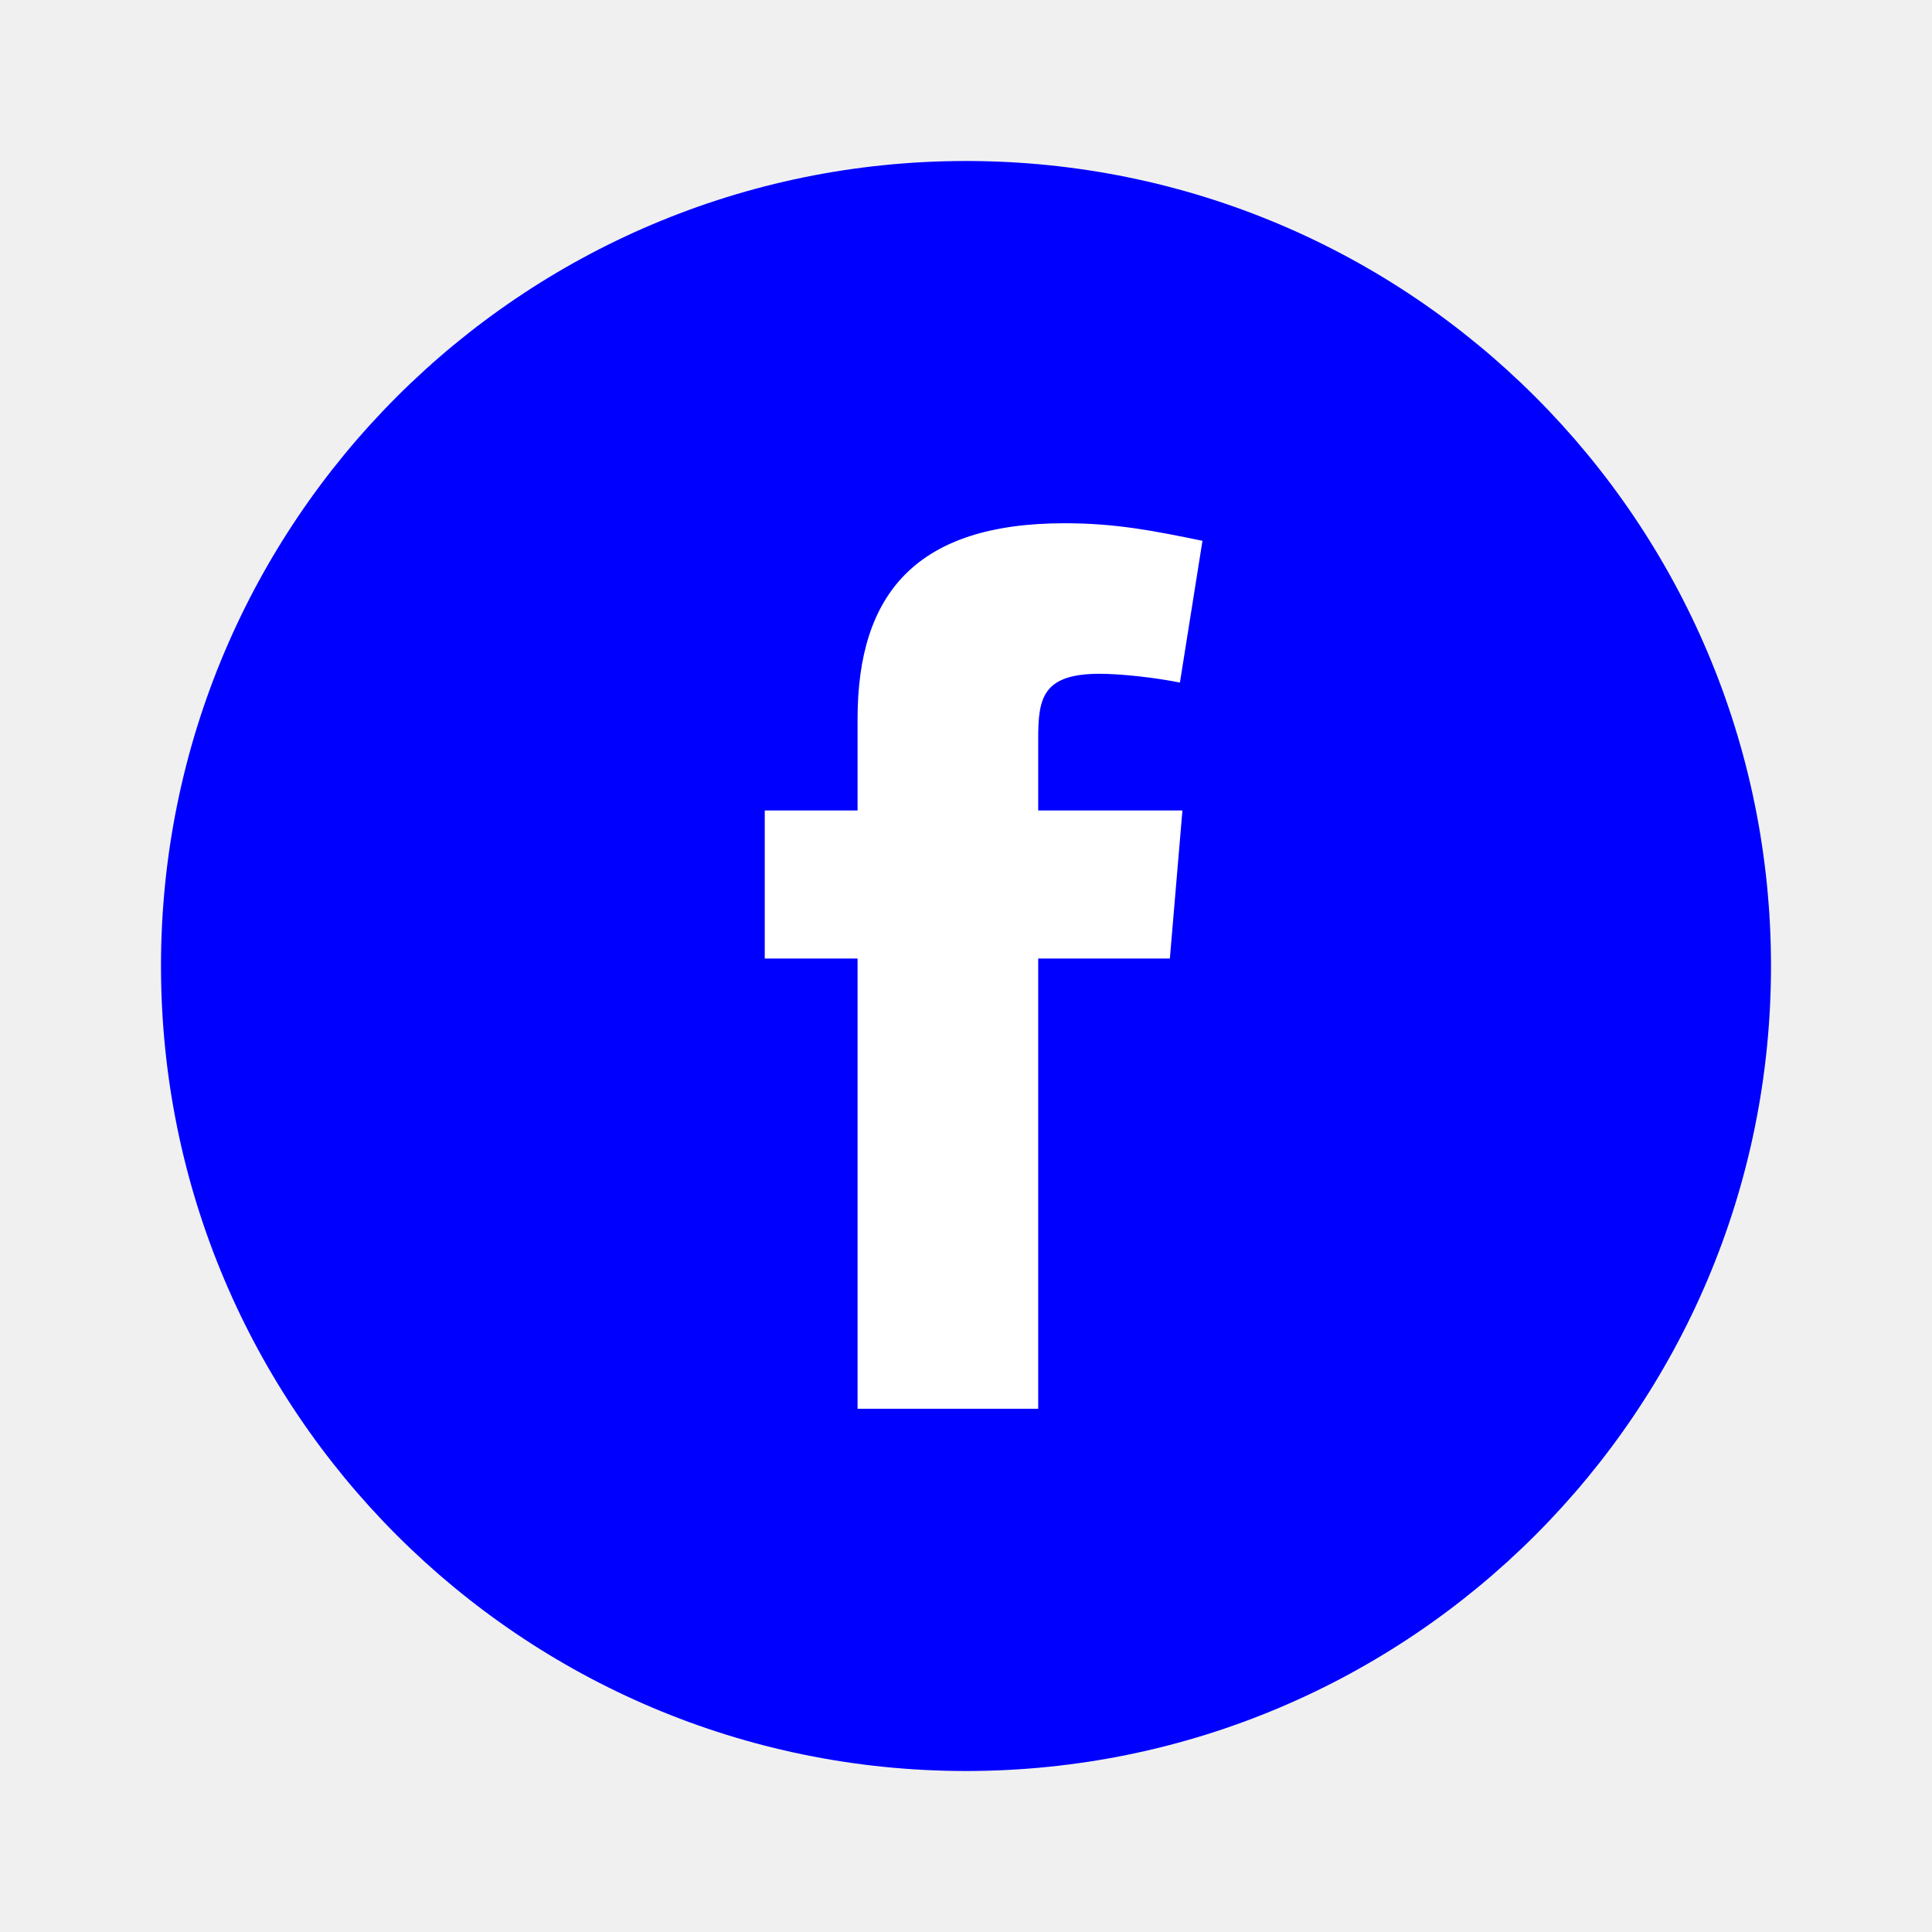
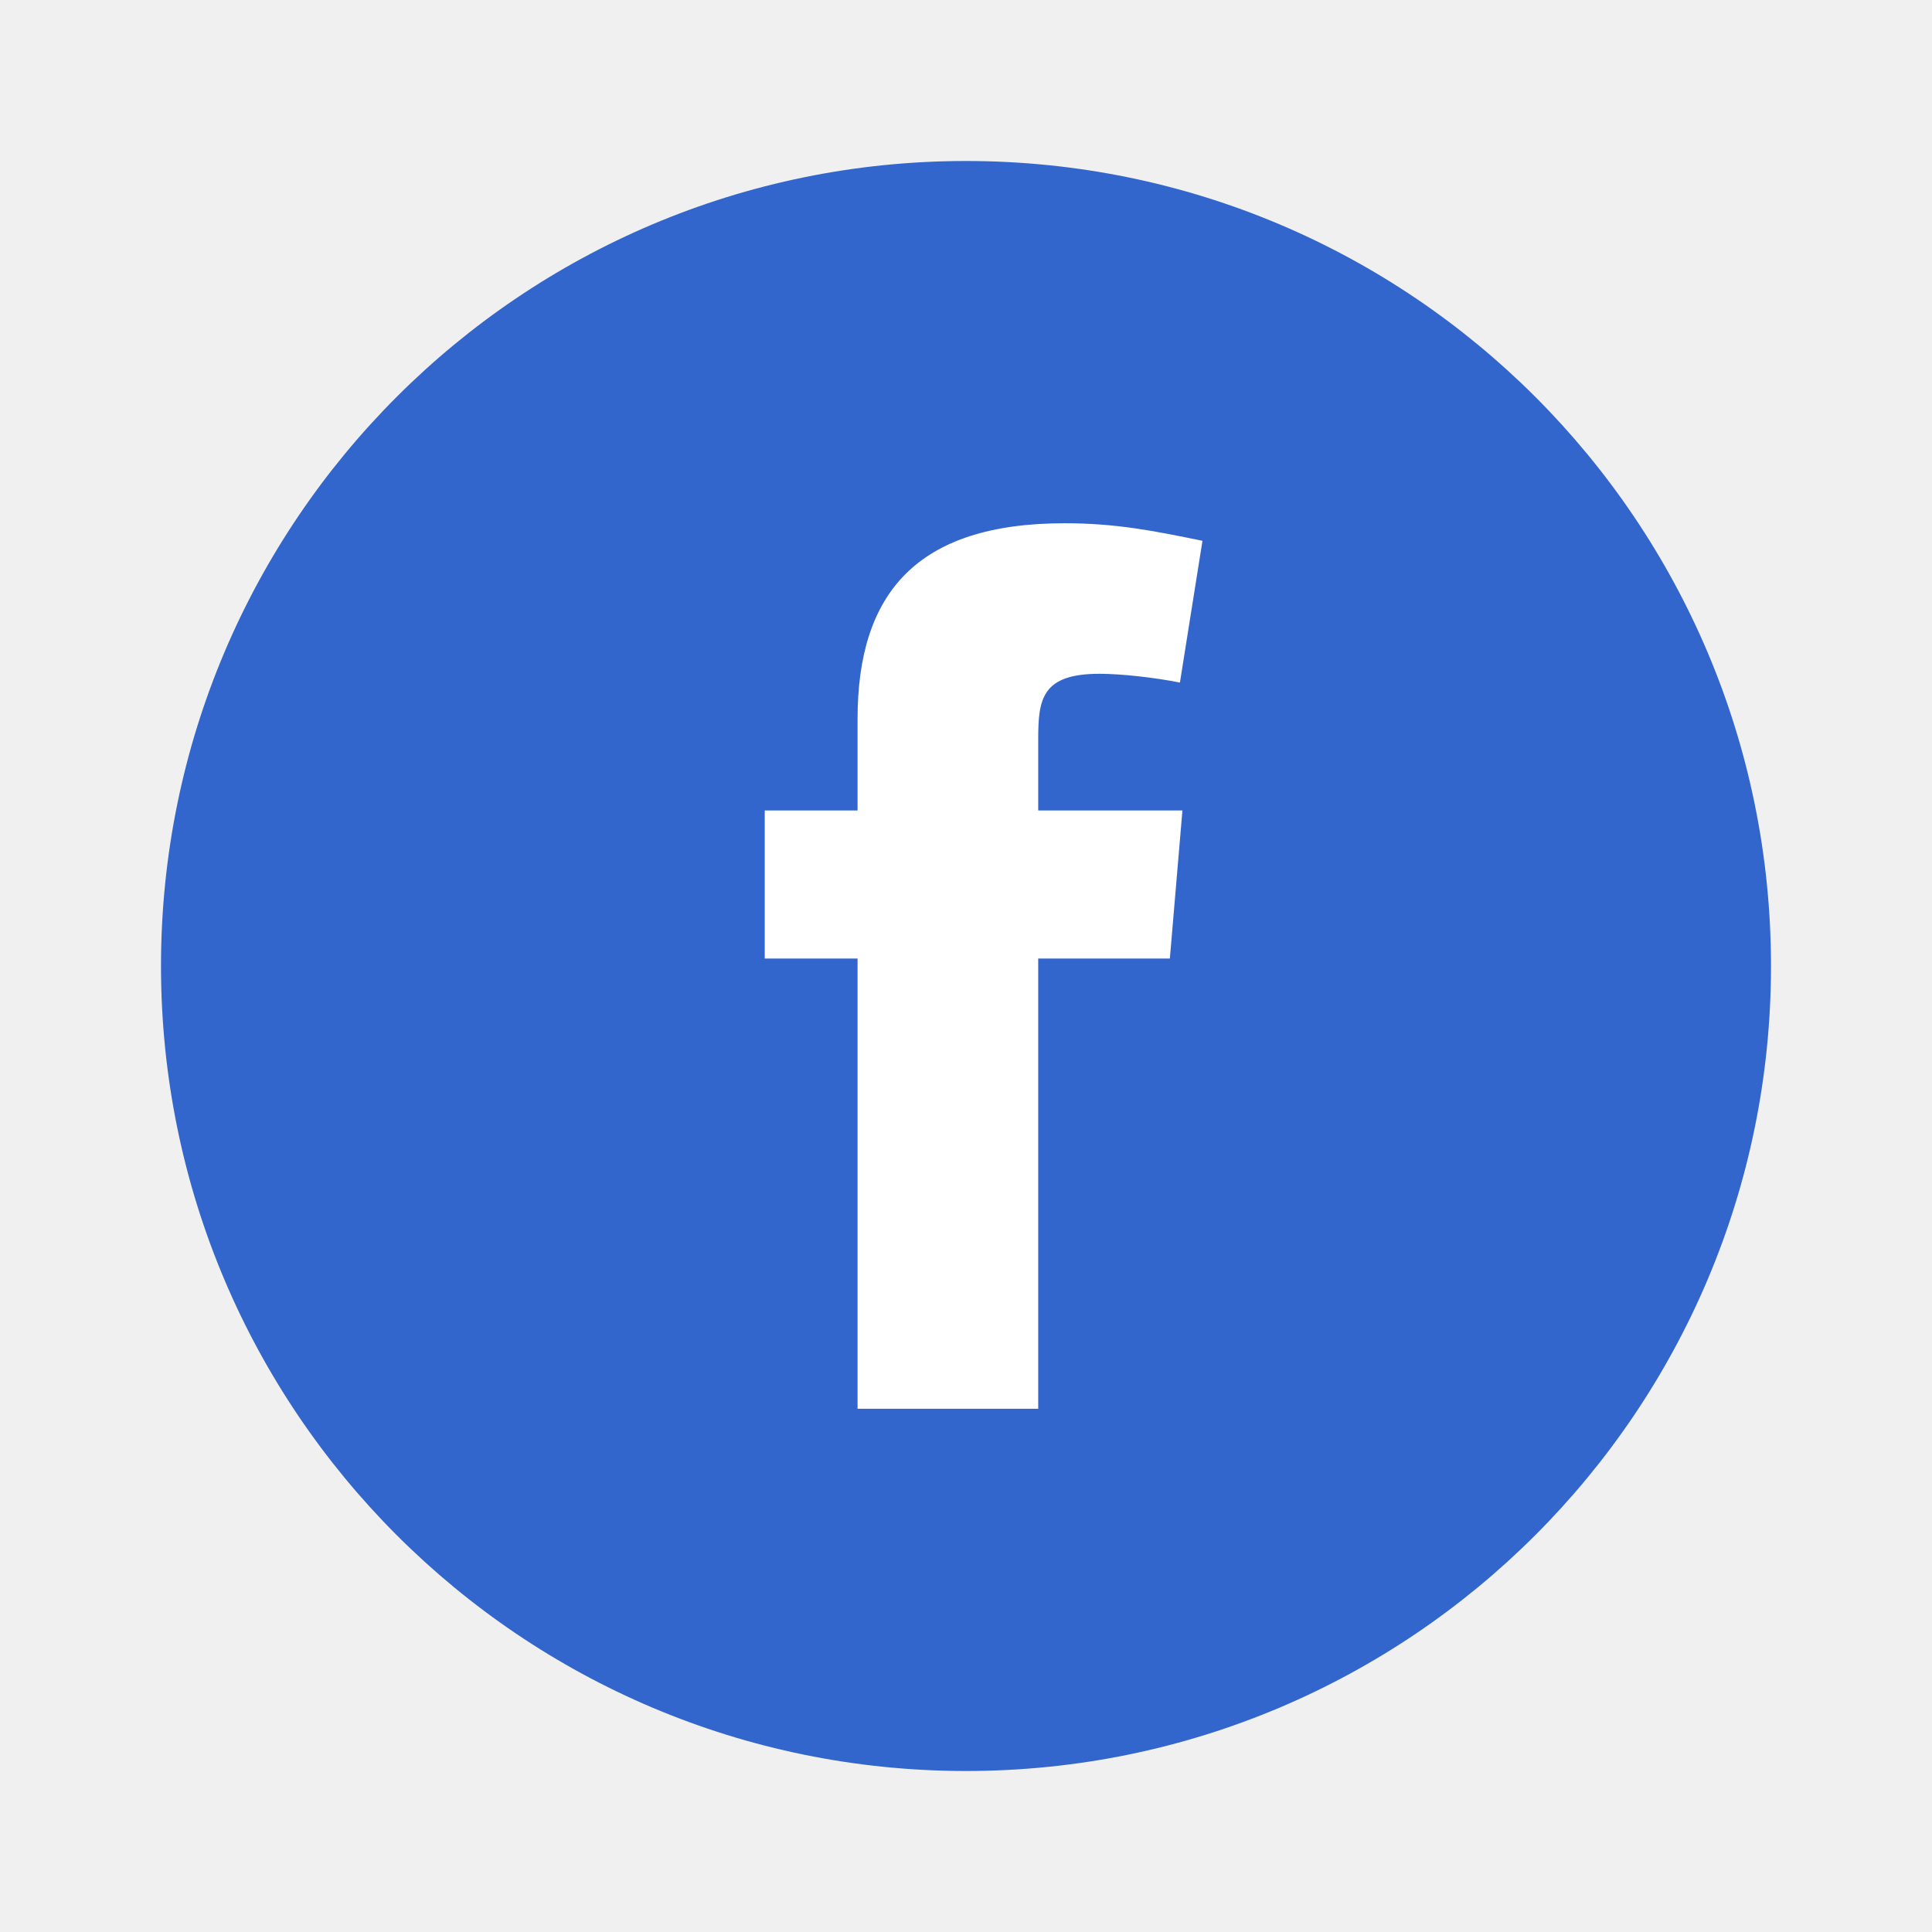
<svg xmlns="http://www.w3.org/2000/svg" width="800px" height="800px" viewBox="0 0 48 48" fill="none">
  <g id="SVGRepo_bgCarrier" stroke-width="0" />
  <g id="SVGRepo_tracerCarrier" stroke-linecap="round" stroke-linejoin="round" />
  <g id="SVGRepo_iconCarrier">
-     <circle cx="24" cy="24" r="20" fill="#0000ff" />
+     <circle cx="24" cy="24" r="20" fill="#3366CC" />
    <path fill-rule="evenodd" clip-rule="evenodd" d="M29.315 16.958C28.692 16.833 27.85 16.74 27.32 16.74C25.887 16.74 25.794 17.363 25.794 18.361V20.136H29.377L29.065 23.814H25.794V35H21.306V23.814H19V20.136H21.306V17.861C21.306 14.745 22.771 13 26.448 13C27.725 13 28.66 13.187 29.875 13.436L29.315 16.958Z" fill="white" />
  </g>
</svg>
